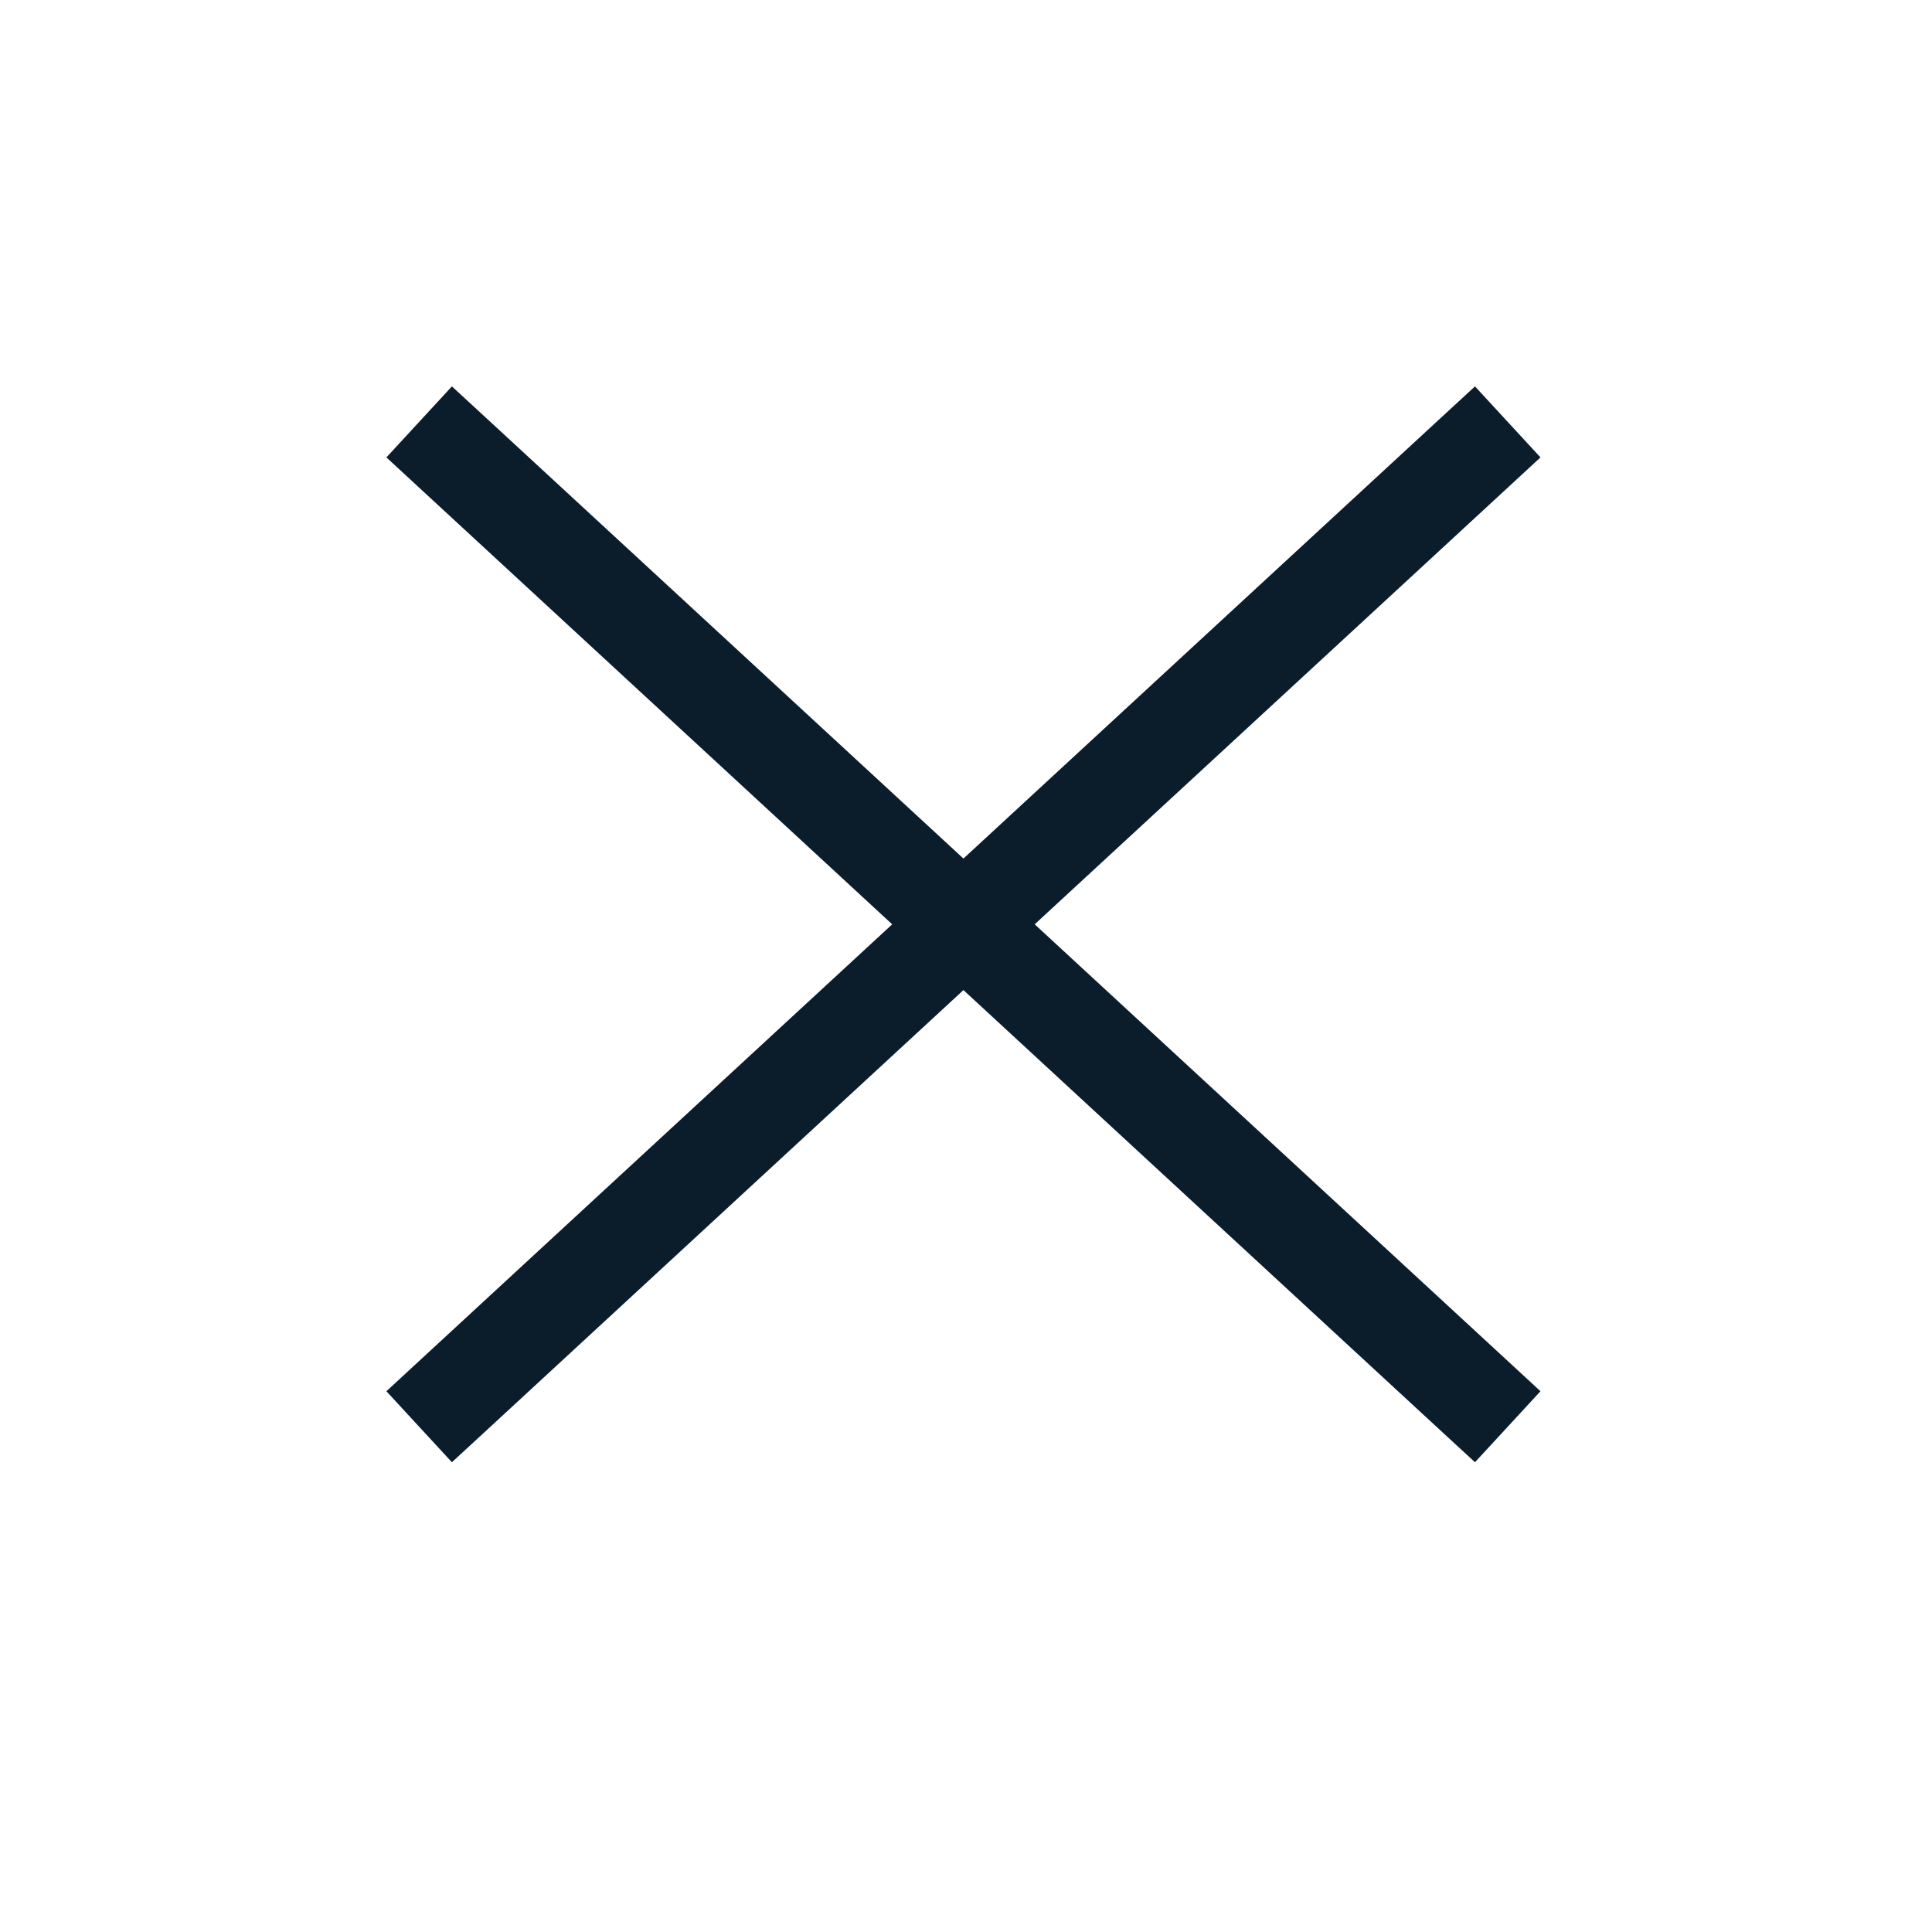
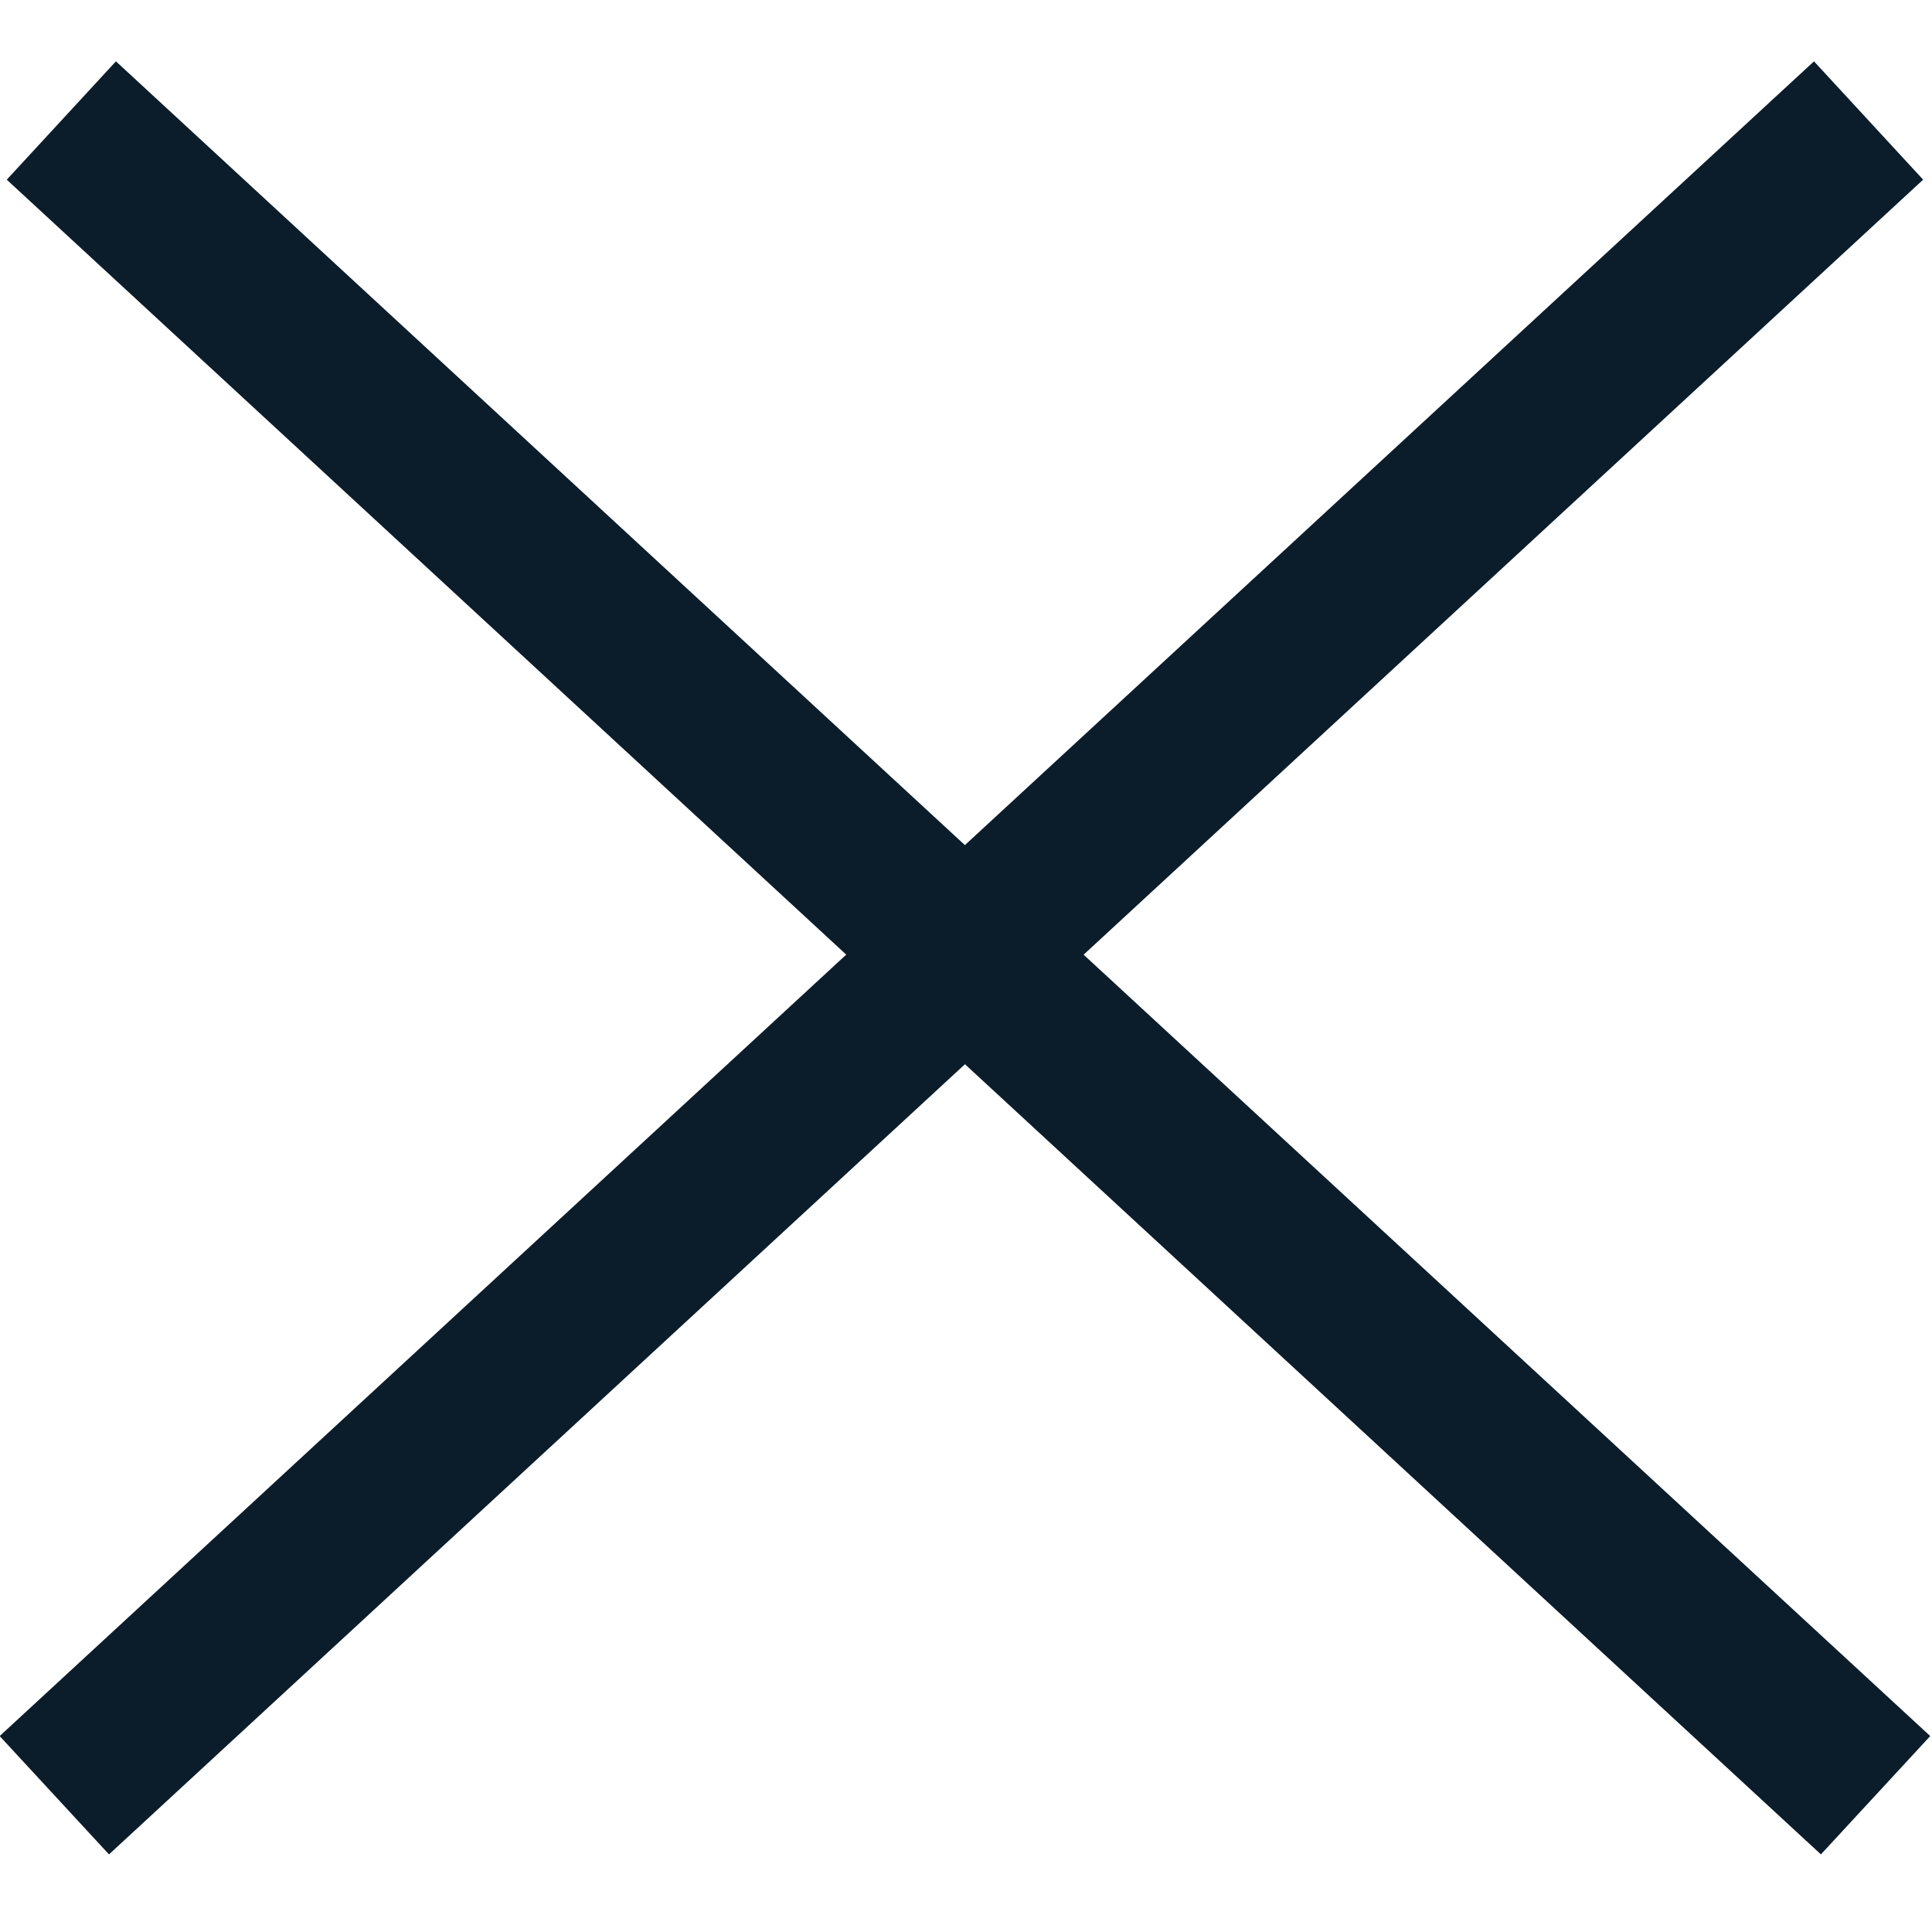
- <svg xmlns="http://www.w3.org/2000/svg" width="20px" height="20px" viewBox="0 0 20 20" version="1.1">
-   <defs />
-   <g id="Page-1" stroke="none" stroke-width="1" fill="none" fill-rule="evenodd">
-     <g id="Artboard-1-Copy-5" fill="#0B1D2B">
-       <path d="M4.367,5.074 L14.901,14.798 L15.269,15.137 L15.947,14.402 L15.58,14.063 L5.046,4.339 L4.678,4 L4,4.735 L4.367,5.074 L4.367,5.074 Z" id="Shape" />
-       <path d="M14.901,4.339 L4.367,14.063 L4,14.402 L4.678,15.137 L5.046,14.798 L15.58,5.074 L15.947,4.735 L15.269,4 L14.901,4.339 L14.901,4.339 Z" id="Shape" />
-     </g>
+ <svg xmlns="http://www.w3.org/2000/svg" width="100%" height="100%" viewBox="0 0 12 12" version="1.1" xml:space="preserve" style="fill-rule:evenodd;clip-rule:evenodd;stroke-linejoin:round;stroke-miterlimit:1.414;">
+   <g id="close">
+     <path d="M11.989,10.783l-0.679,0.735l-11.268,-10.402l0.678,-0.735c3.756,3.468 7.512,6.935 11.269,10.402Z" style="fill:#0b1d2b;fill-rule:nonzero;" />
+     <path d="M11.945,1.116l-11.268,10.402l-0.679,-0.735l11.269,-10.402c0.226,0.245 0.452,0.49 0.678,0.735Z" style="fill:#0b1d2b;fill-rule:nonzero;" />
  </g>
</svg>
